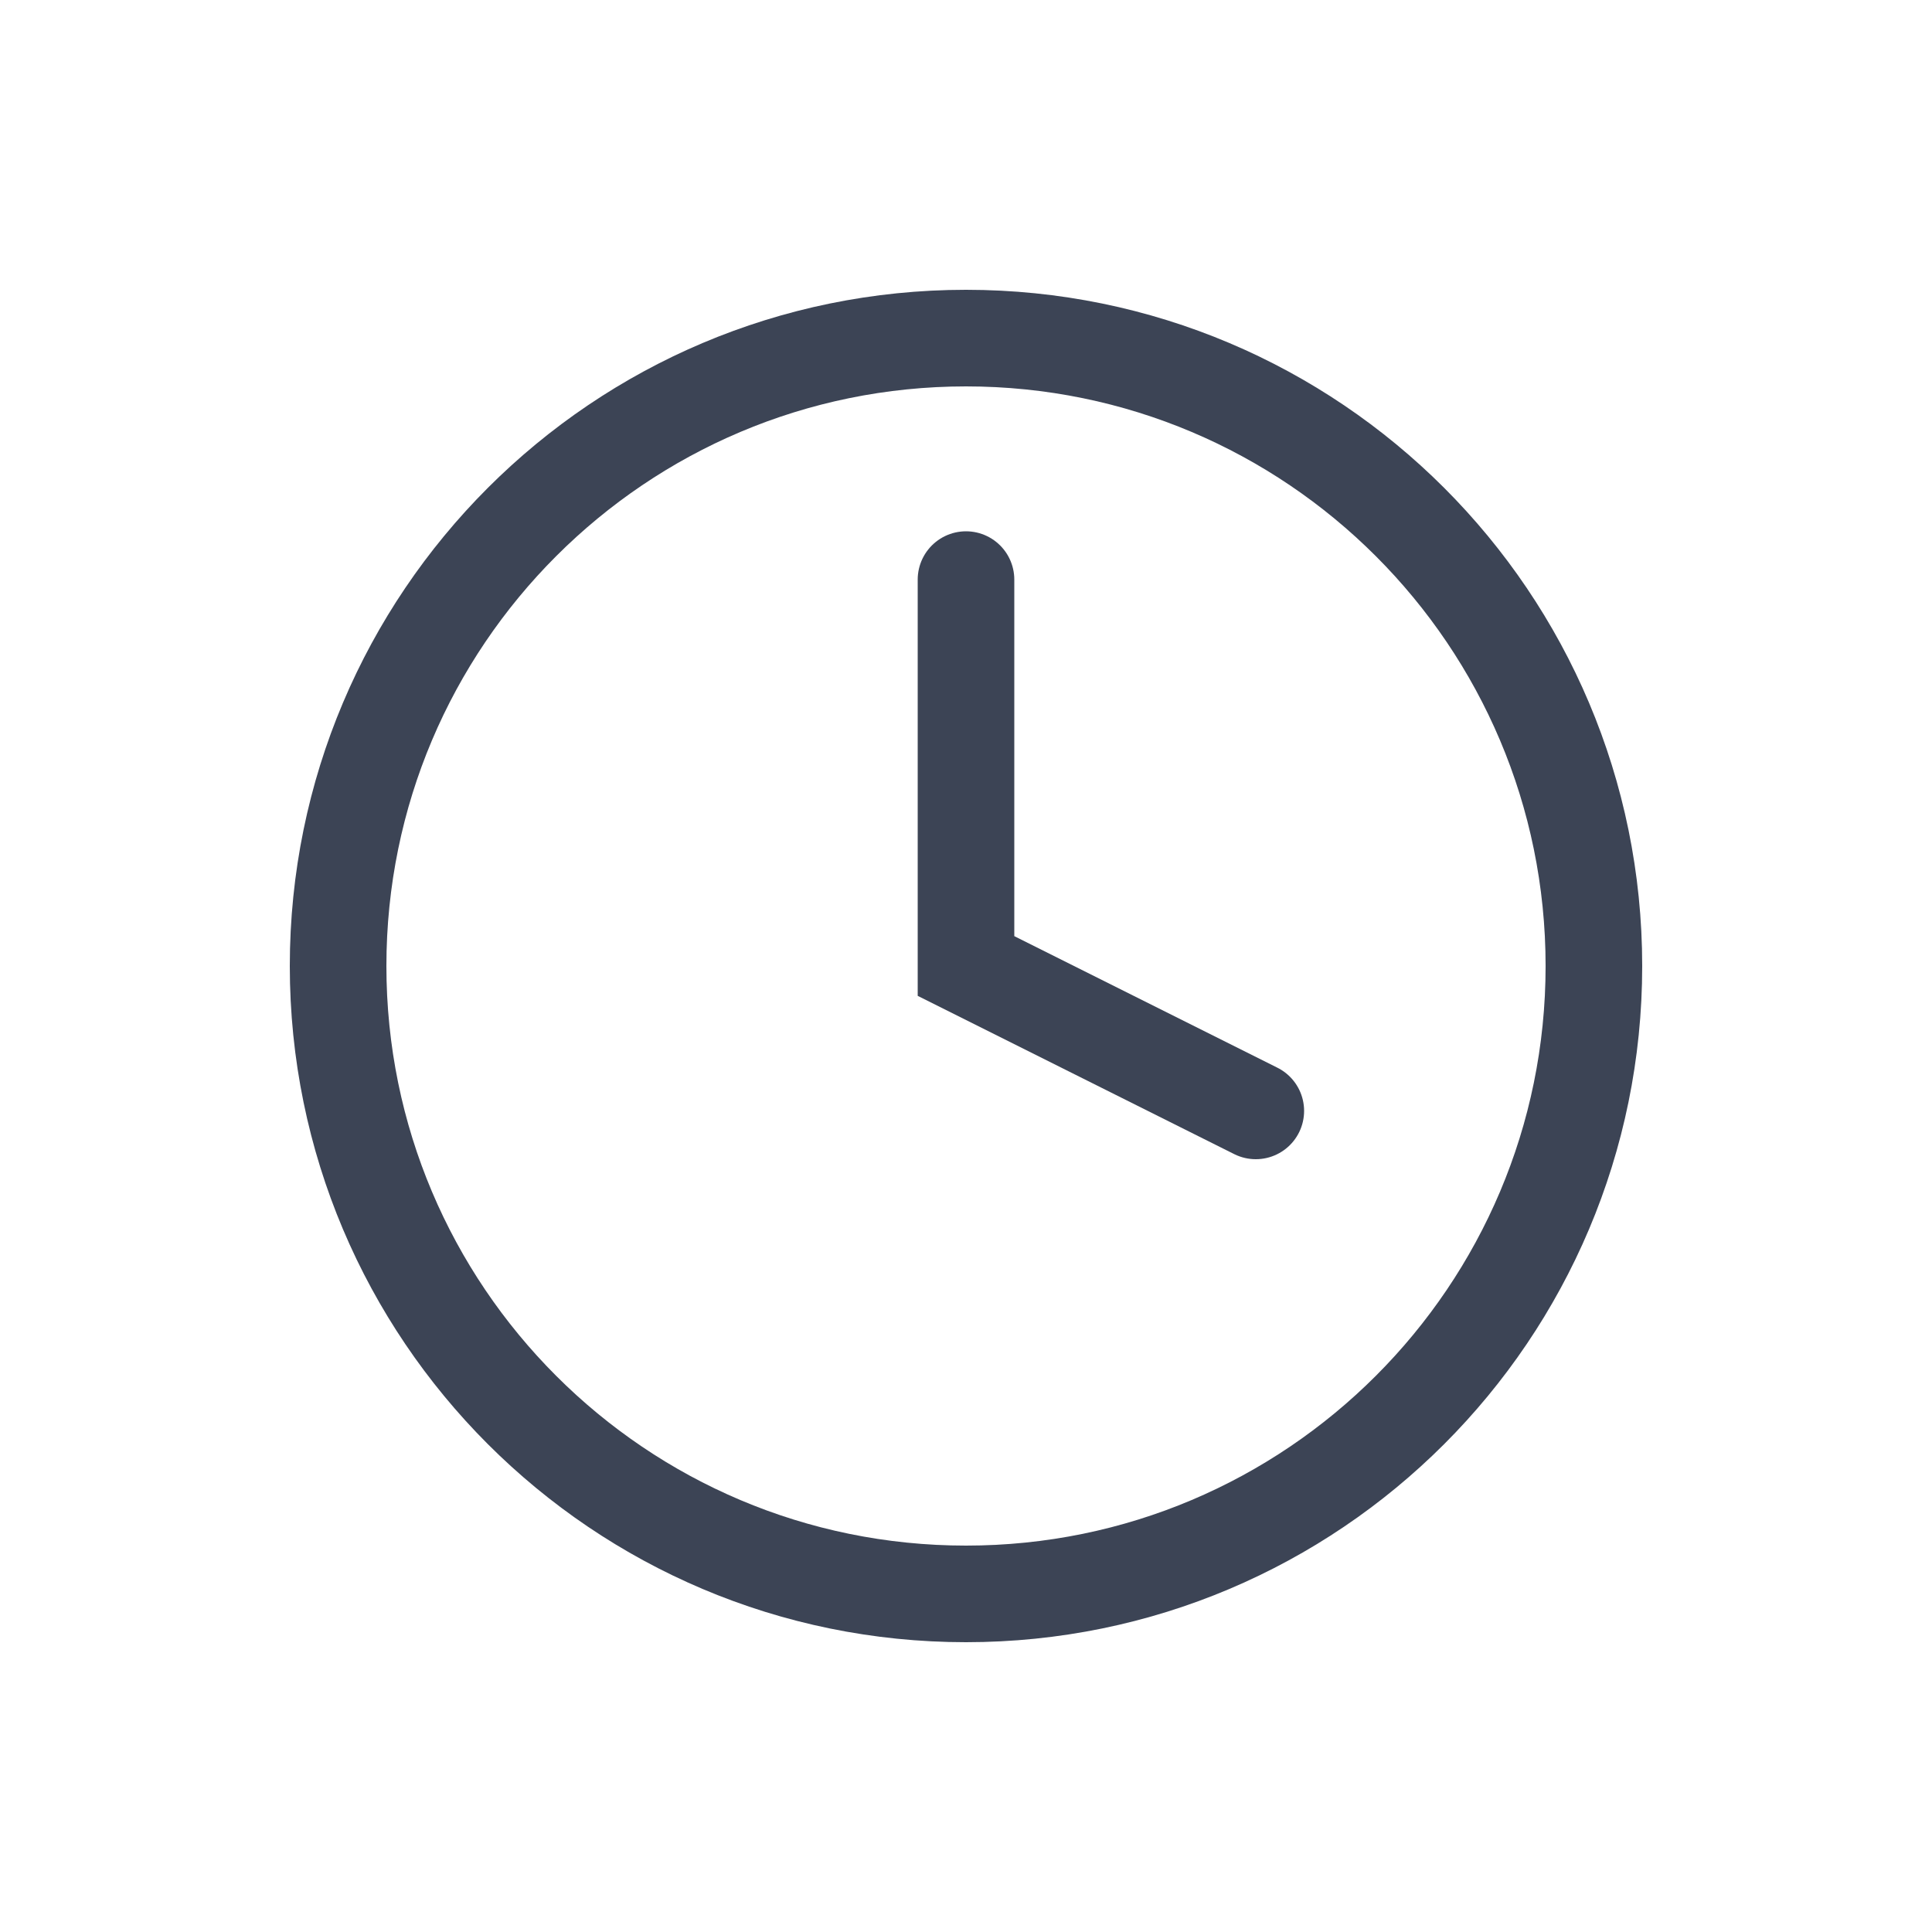
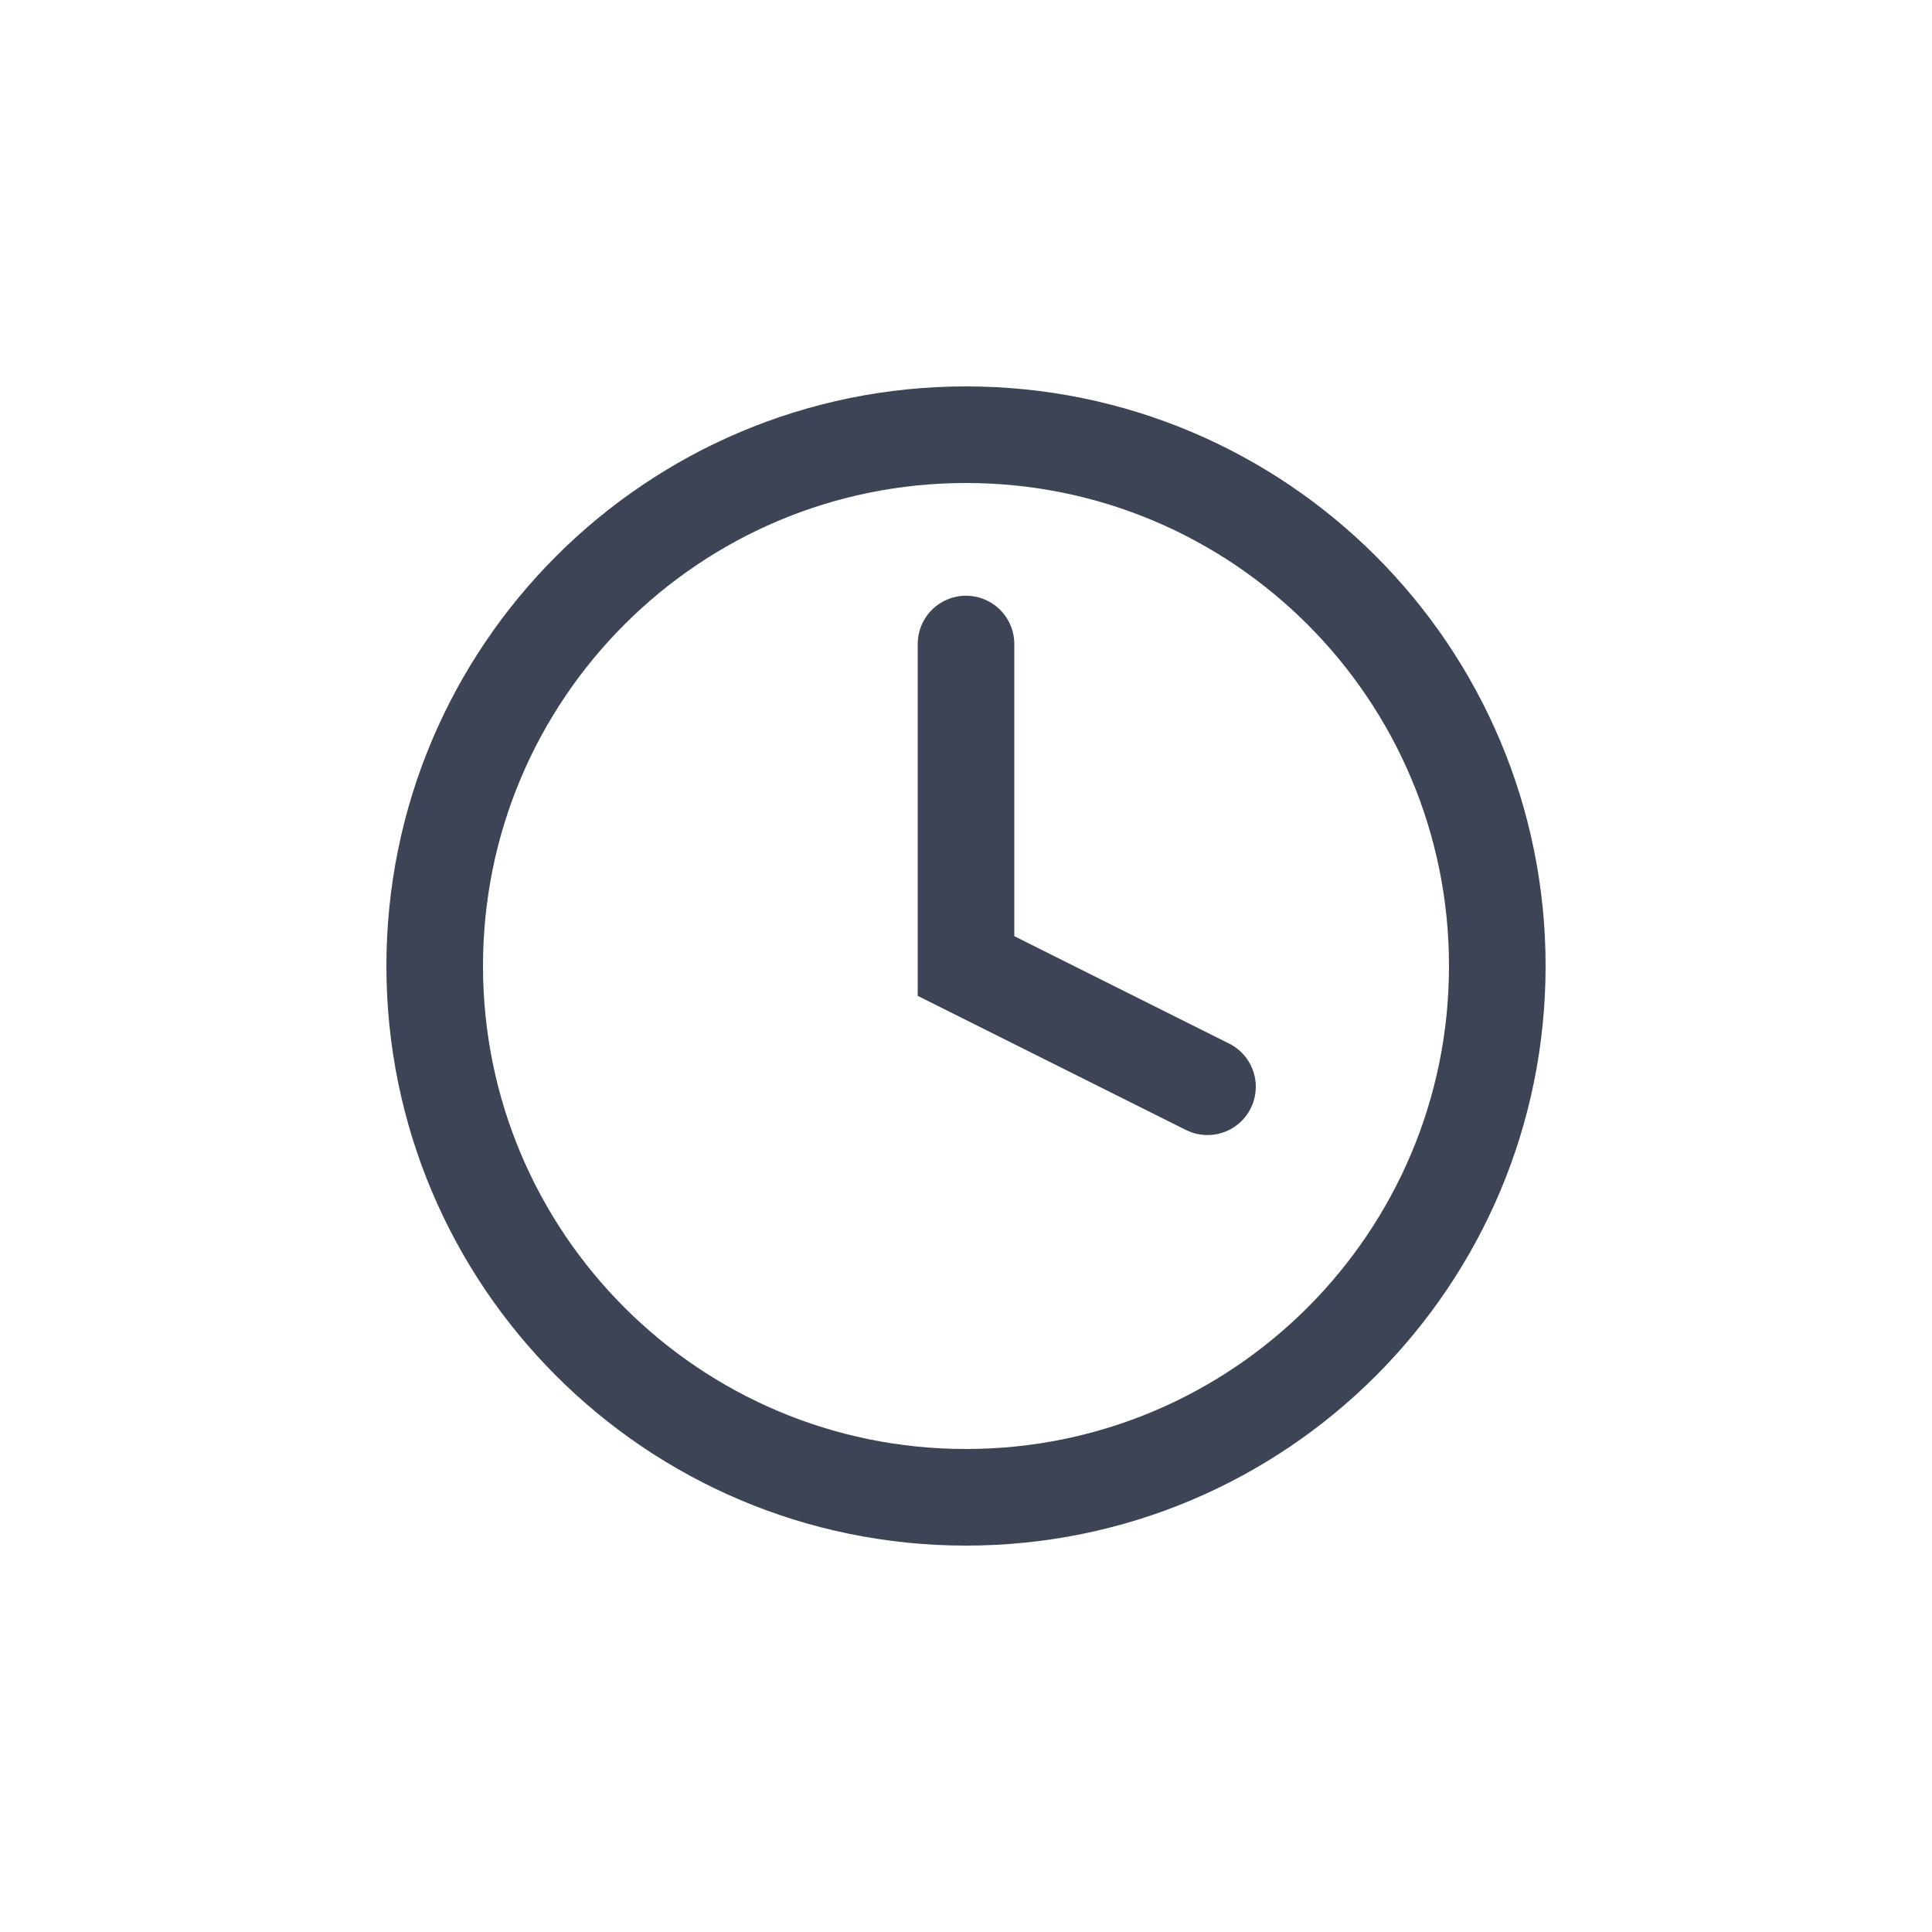
<svg xmlns="http://www.w3.org/2000/svg" width="20" height="20" viewBox="0 0 20 20" fill="none">
-   <path d="M10 6V10L13 11.5" stroke="#0C162B" stroke-opacity="0.8" stroke-linecap="round" />
-   <circle cx="10" cy="10" r="6.5" stroke="#0C162B" stroke-opacity="0.8" />
+   <path d="M10 6.667V10L12.5 11.25" stroke="#0C162B" stroke-opacity="0.8" stroke-linecap="round" />
+   <circle cx="10" cy="10" r="5.5" stroke="#0C162B" stroke-opacity="0.8" />
</svg>
